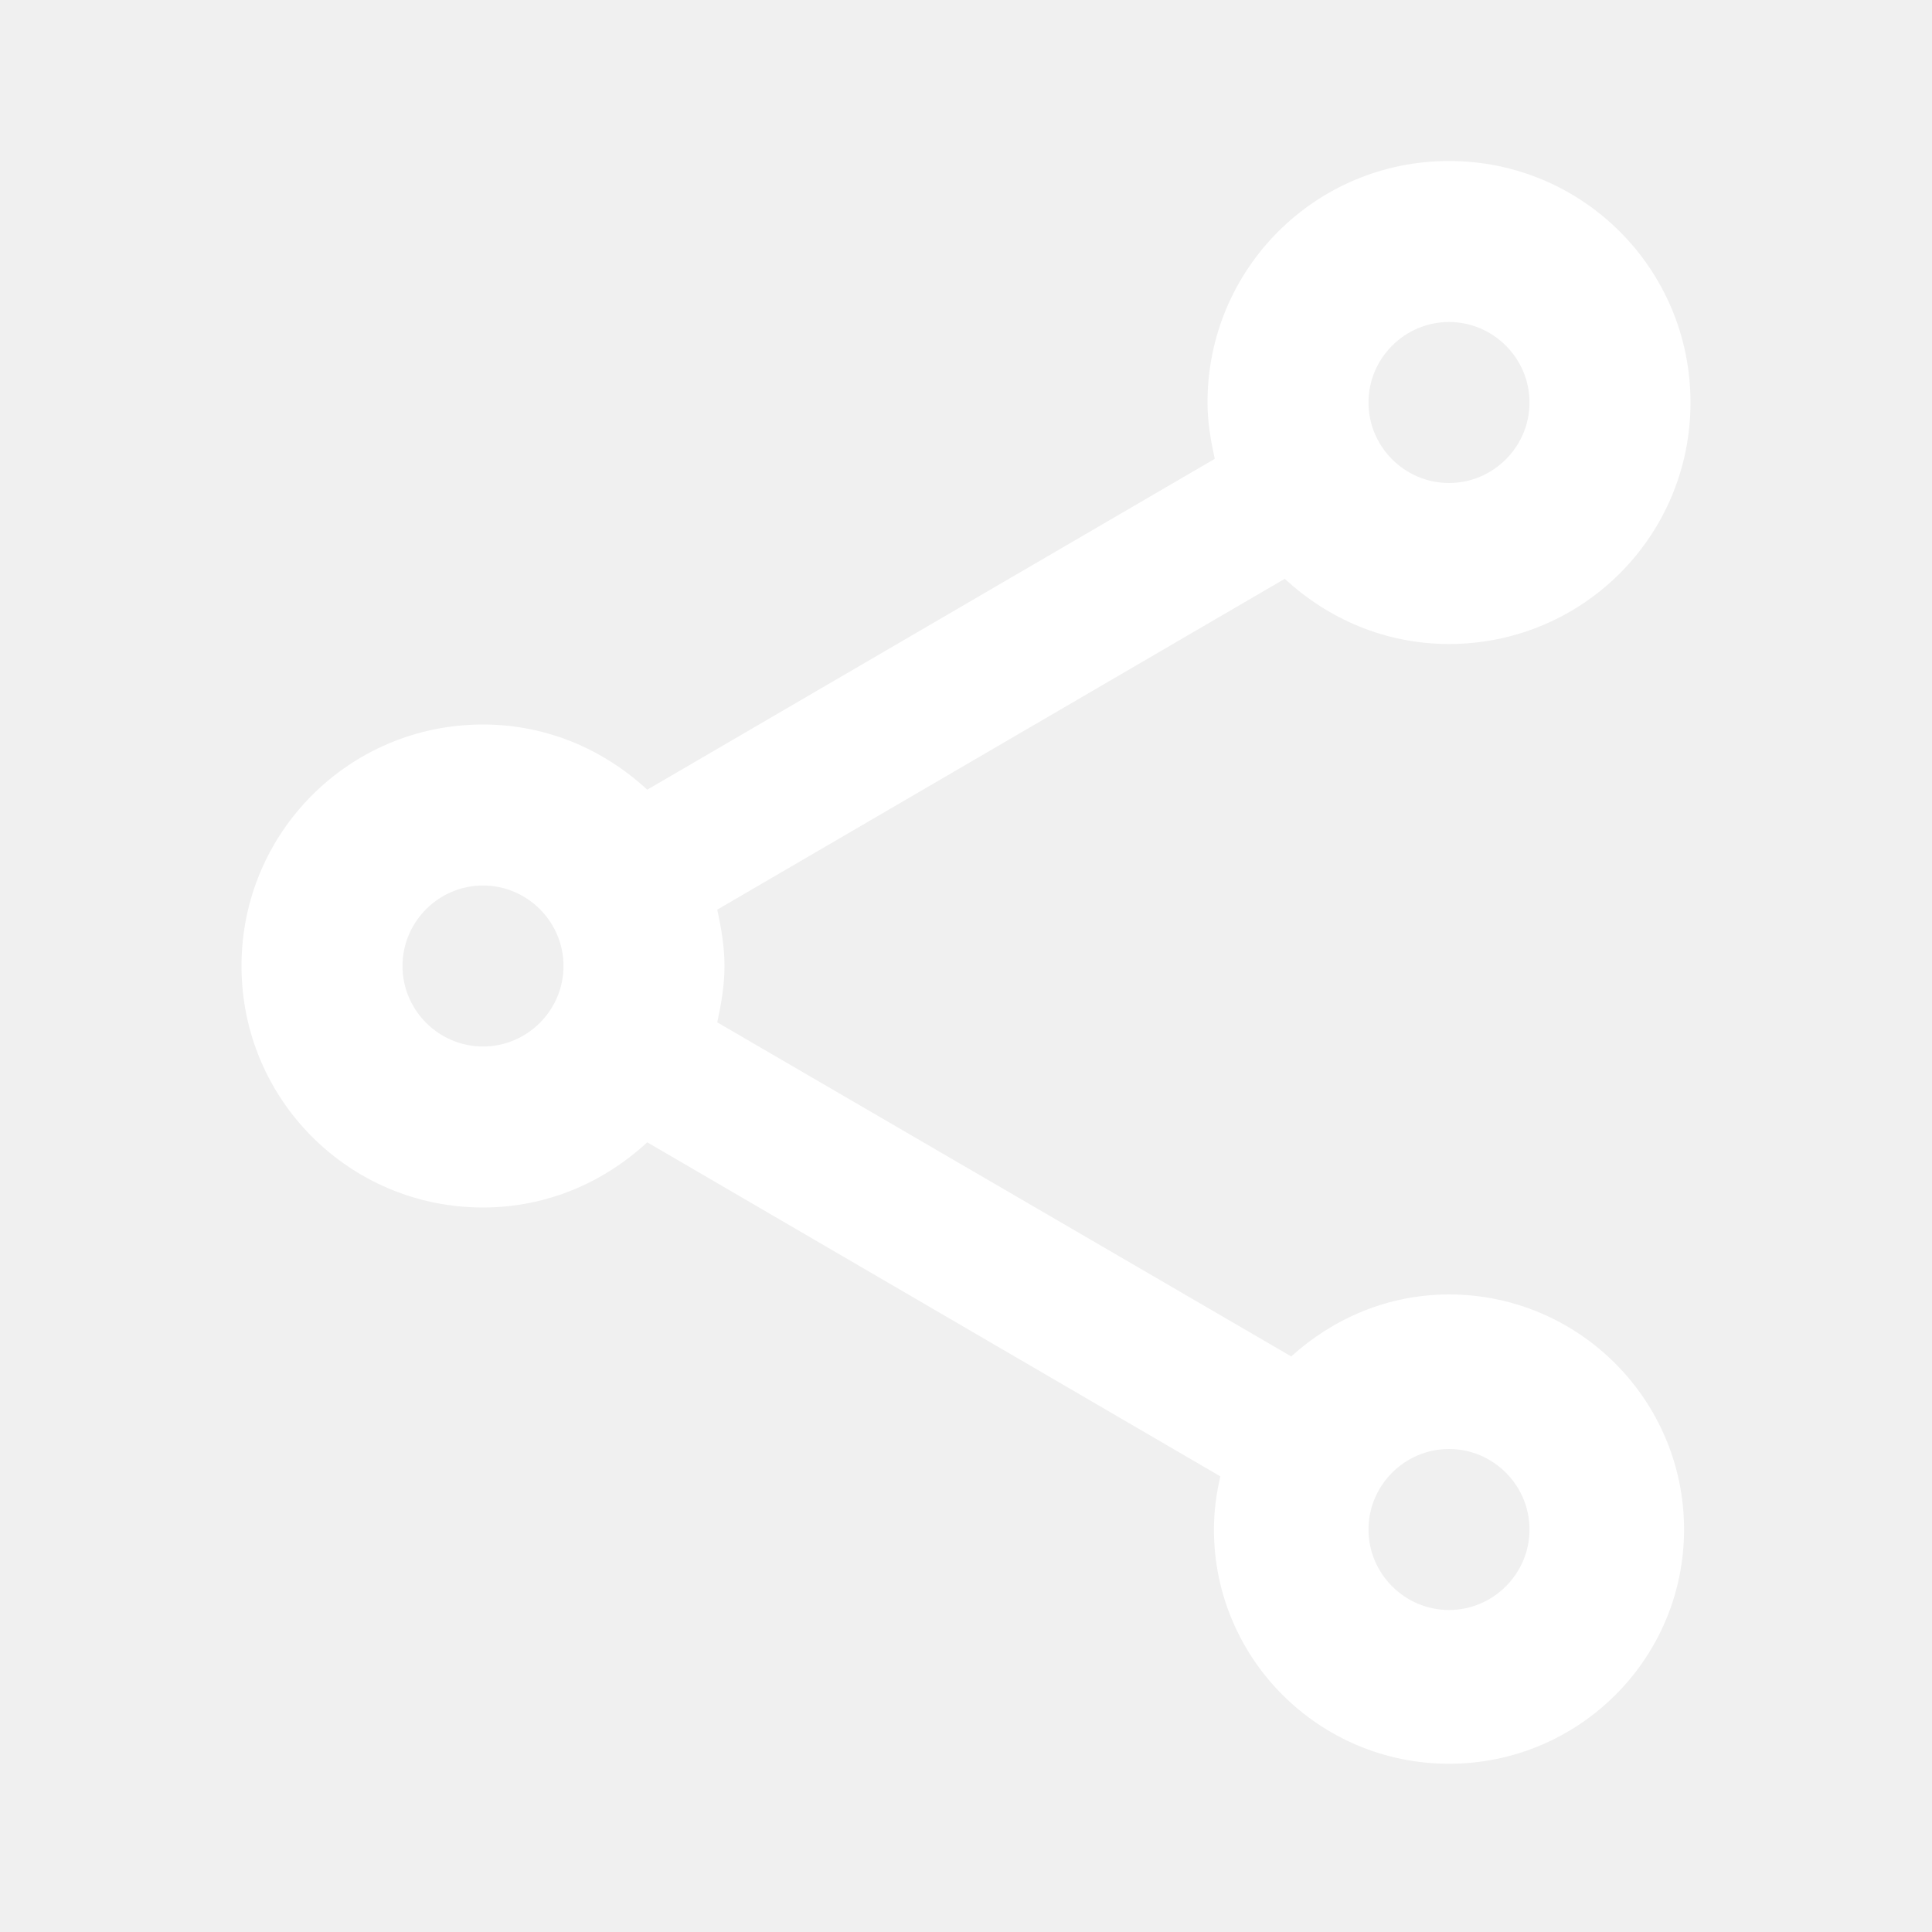
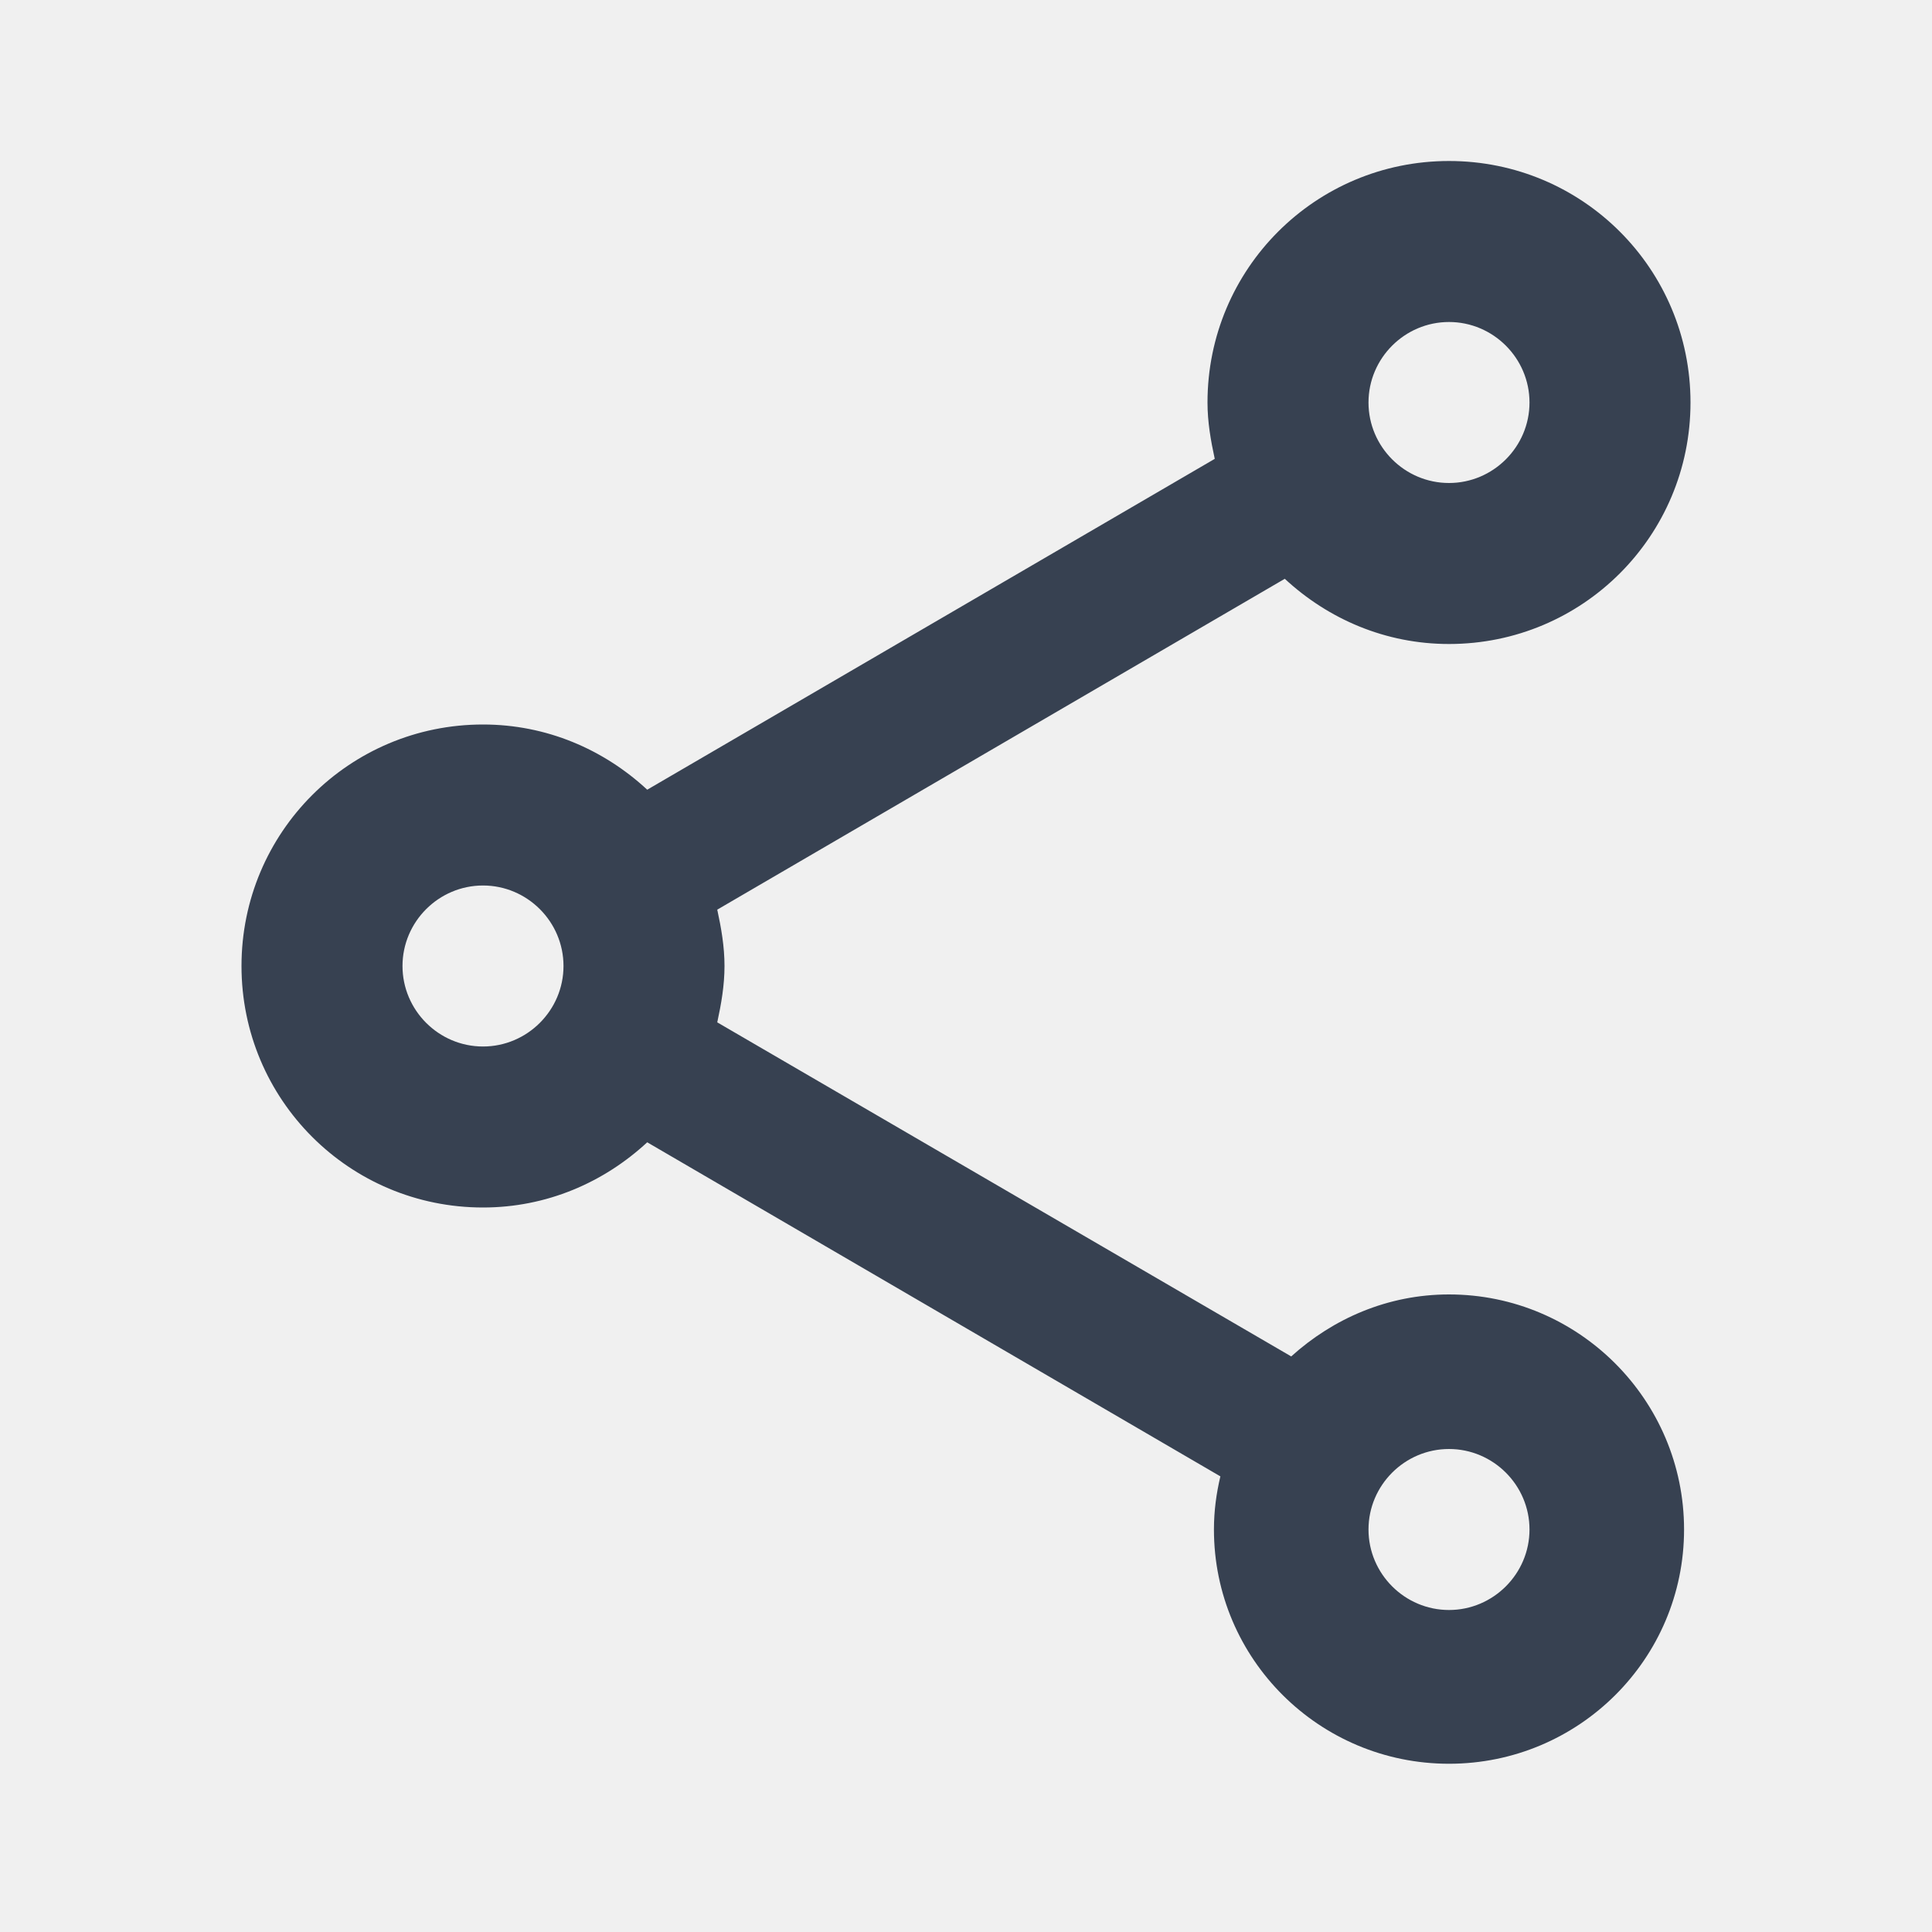
<svg xmlns="http://www.w3.org/2000/svg" viewBox="0 0 24 24">
-   <path d="M18 16.08C17.24 16.08 16.56 16.38 16.04 16.85L8.91 12.7C8.96 12.47 9 12.24 9 12S8.96 11.53 8.91 11.3L15.96 7.19C16.5 7.69 17.21 8 18 8C19.66 8 21 6.66 21 5S19.66 2 18 2 15 3.34 15 5C15 5.24 15.04 5.47 15.09 5.7L8.04 9.81C7.5 9.31 6.79 9 6 9C4.34 9 3 10.34 3 12S4.34 15 6 15C6.79 15 7.5 14.69 8.04 14.19L15.16 18.34C15.11 18.55 15.08 18.77 15.08 19C15.08 20.61 16.39 21.91 18 21.91S20.92 20.61 20.92 19C20.92 17.39 19.61 16.08 18 16.08M18 4C18.55 4 19 4.45 19 5S18.55 6 18 6 17 5.55 17 5 17.45 4 18 4M6 13C5.45 13 5 12.55 5 12S5.45 11 6 11 7 11.45 7 12 6.55 13 6 13M18 20C17.45 20 17 19.55 17 19S17.45 18 18 18 19 18.45 19 19 18.55 20 18 20Z" fill="white" />
+   <path d="M18 16.08C17.24 16.08 16.56 16.38 16.04 16.85L8.91 12.7C8.96 12.47 9 12.24 9 12S8.96 11.53 8.91 11.3L15.96 7.19C16.5 7.69 17.21 8 18 8C19.66 8 21 6.66 21 5S19.66 2 18 2 15 3.34 15 5C15 5.24 15.04 5.47 15.09 5.7L8.04 9.81C7.5 9.31 6.79 9 6 9C4.34 9 3 10.34 3 12S4.34 15 6 15C6.79 15 7.5 14.69 8.04 14.19L15.16 18.34C15.11 18.55 15.08 18.77 15.08 19C15.08 20.61 16.39 21.91 18 21.91S20.92 20.61 20.92 19C20.92 17.39 19.61 16.08 18 16.08M18 4C18.55 4 19 4.45 19 5S18.55 6 18 6 17 5.55 17 5 17.45 4 18 4M6 13C5.45 13 5 12.55 5 12S5.45 11 6 11 7 11.45 7 12 6.55 13 6 13M18 20C17.45 20 17 19.55 17 19S17.45 18 18 18 19 18.45 19 19 18.55 20 18 20Z" fill="#374151" />
</svg>
